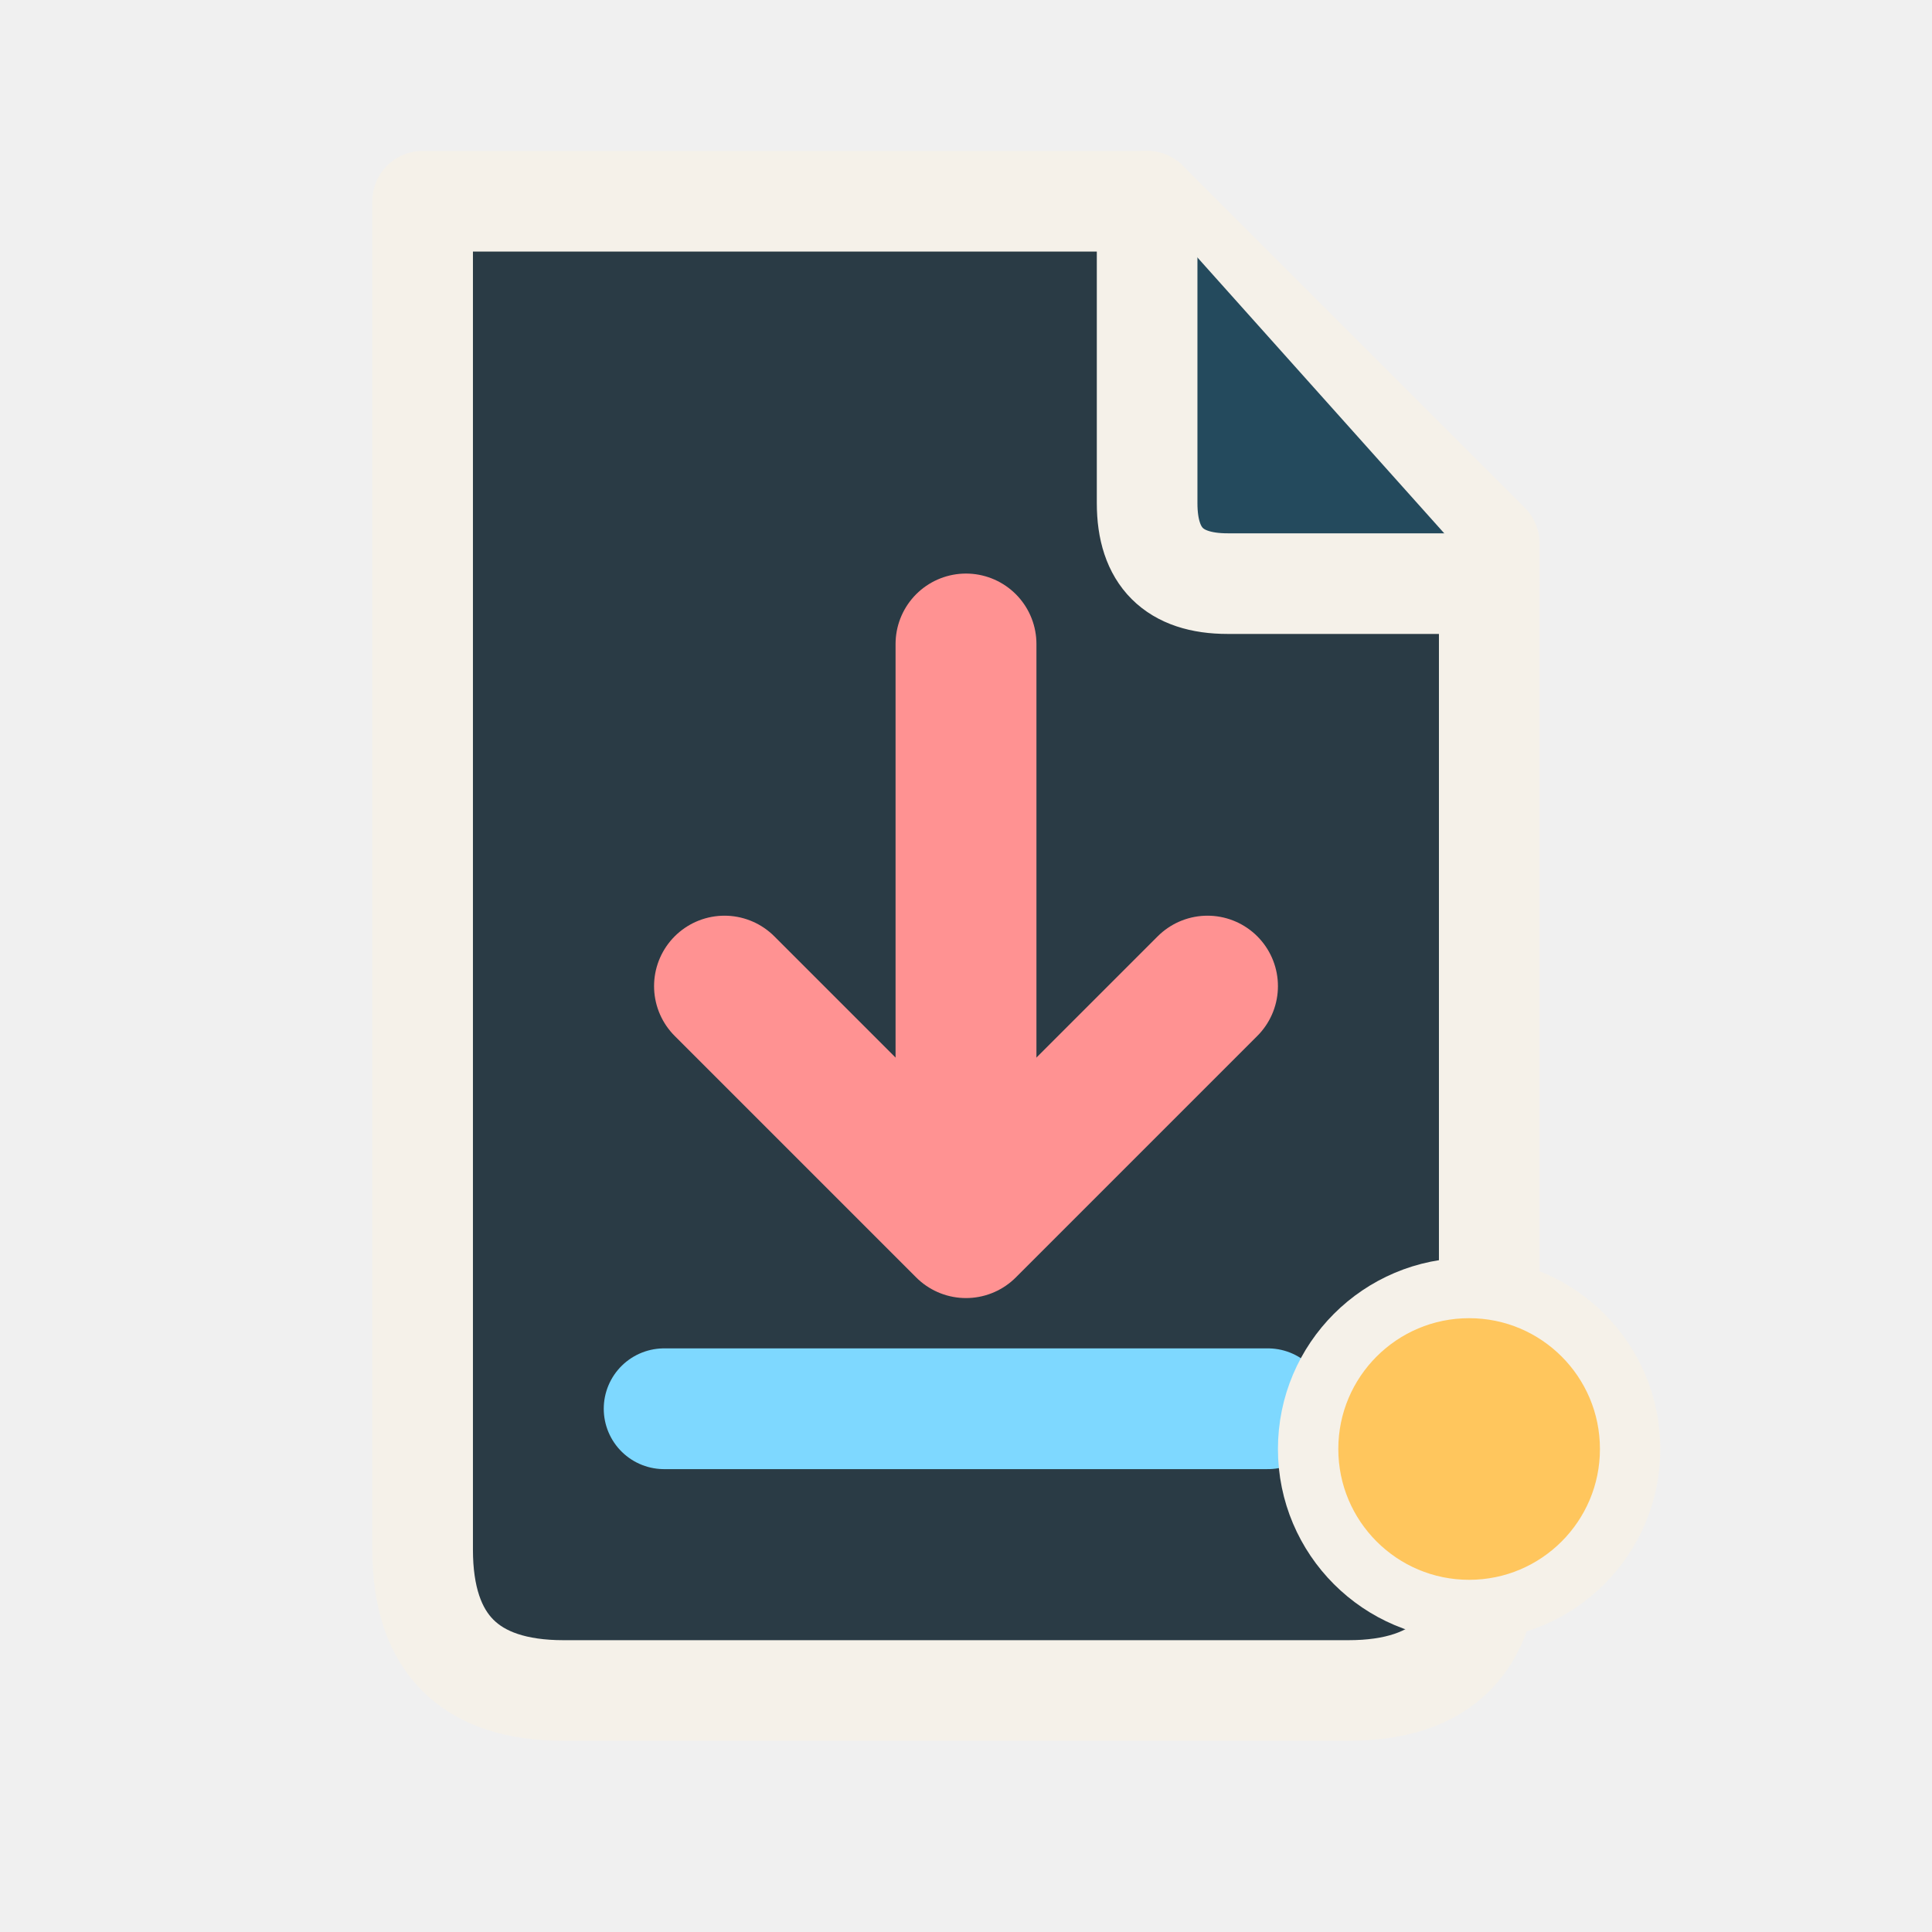
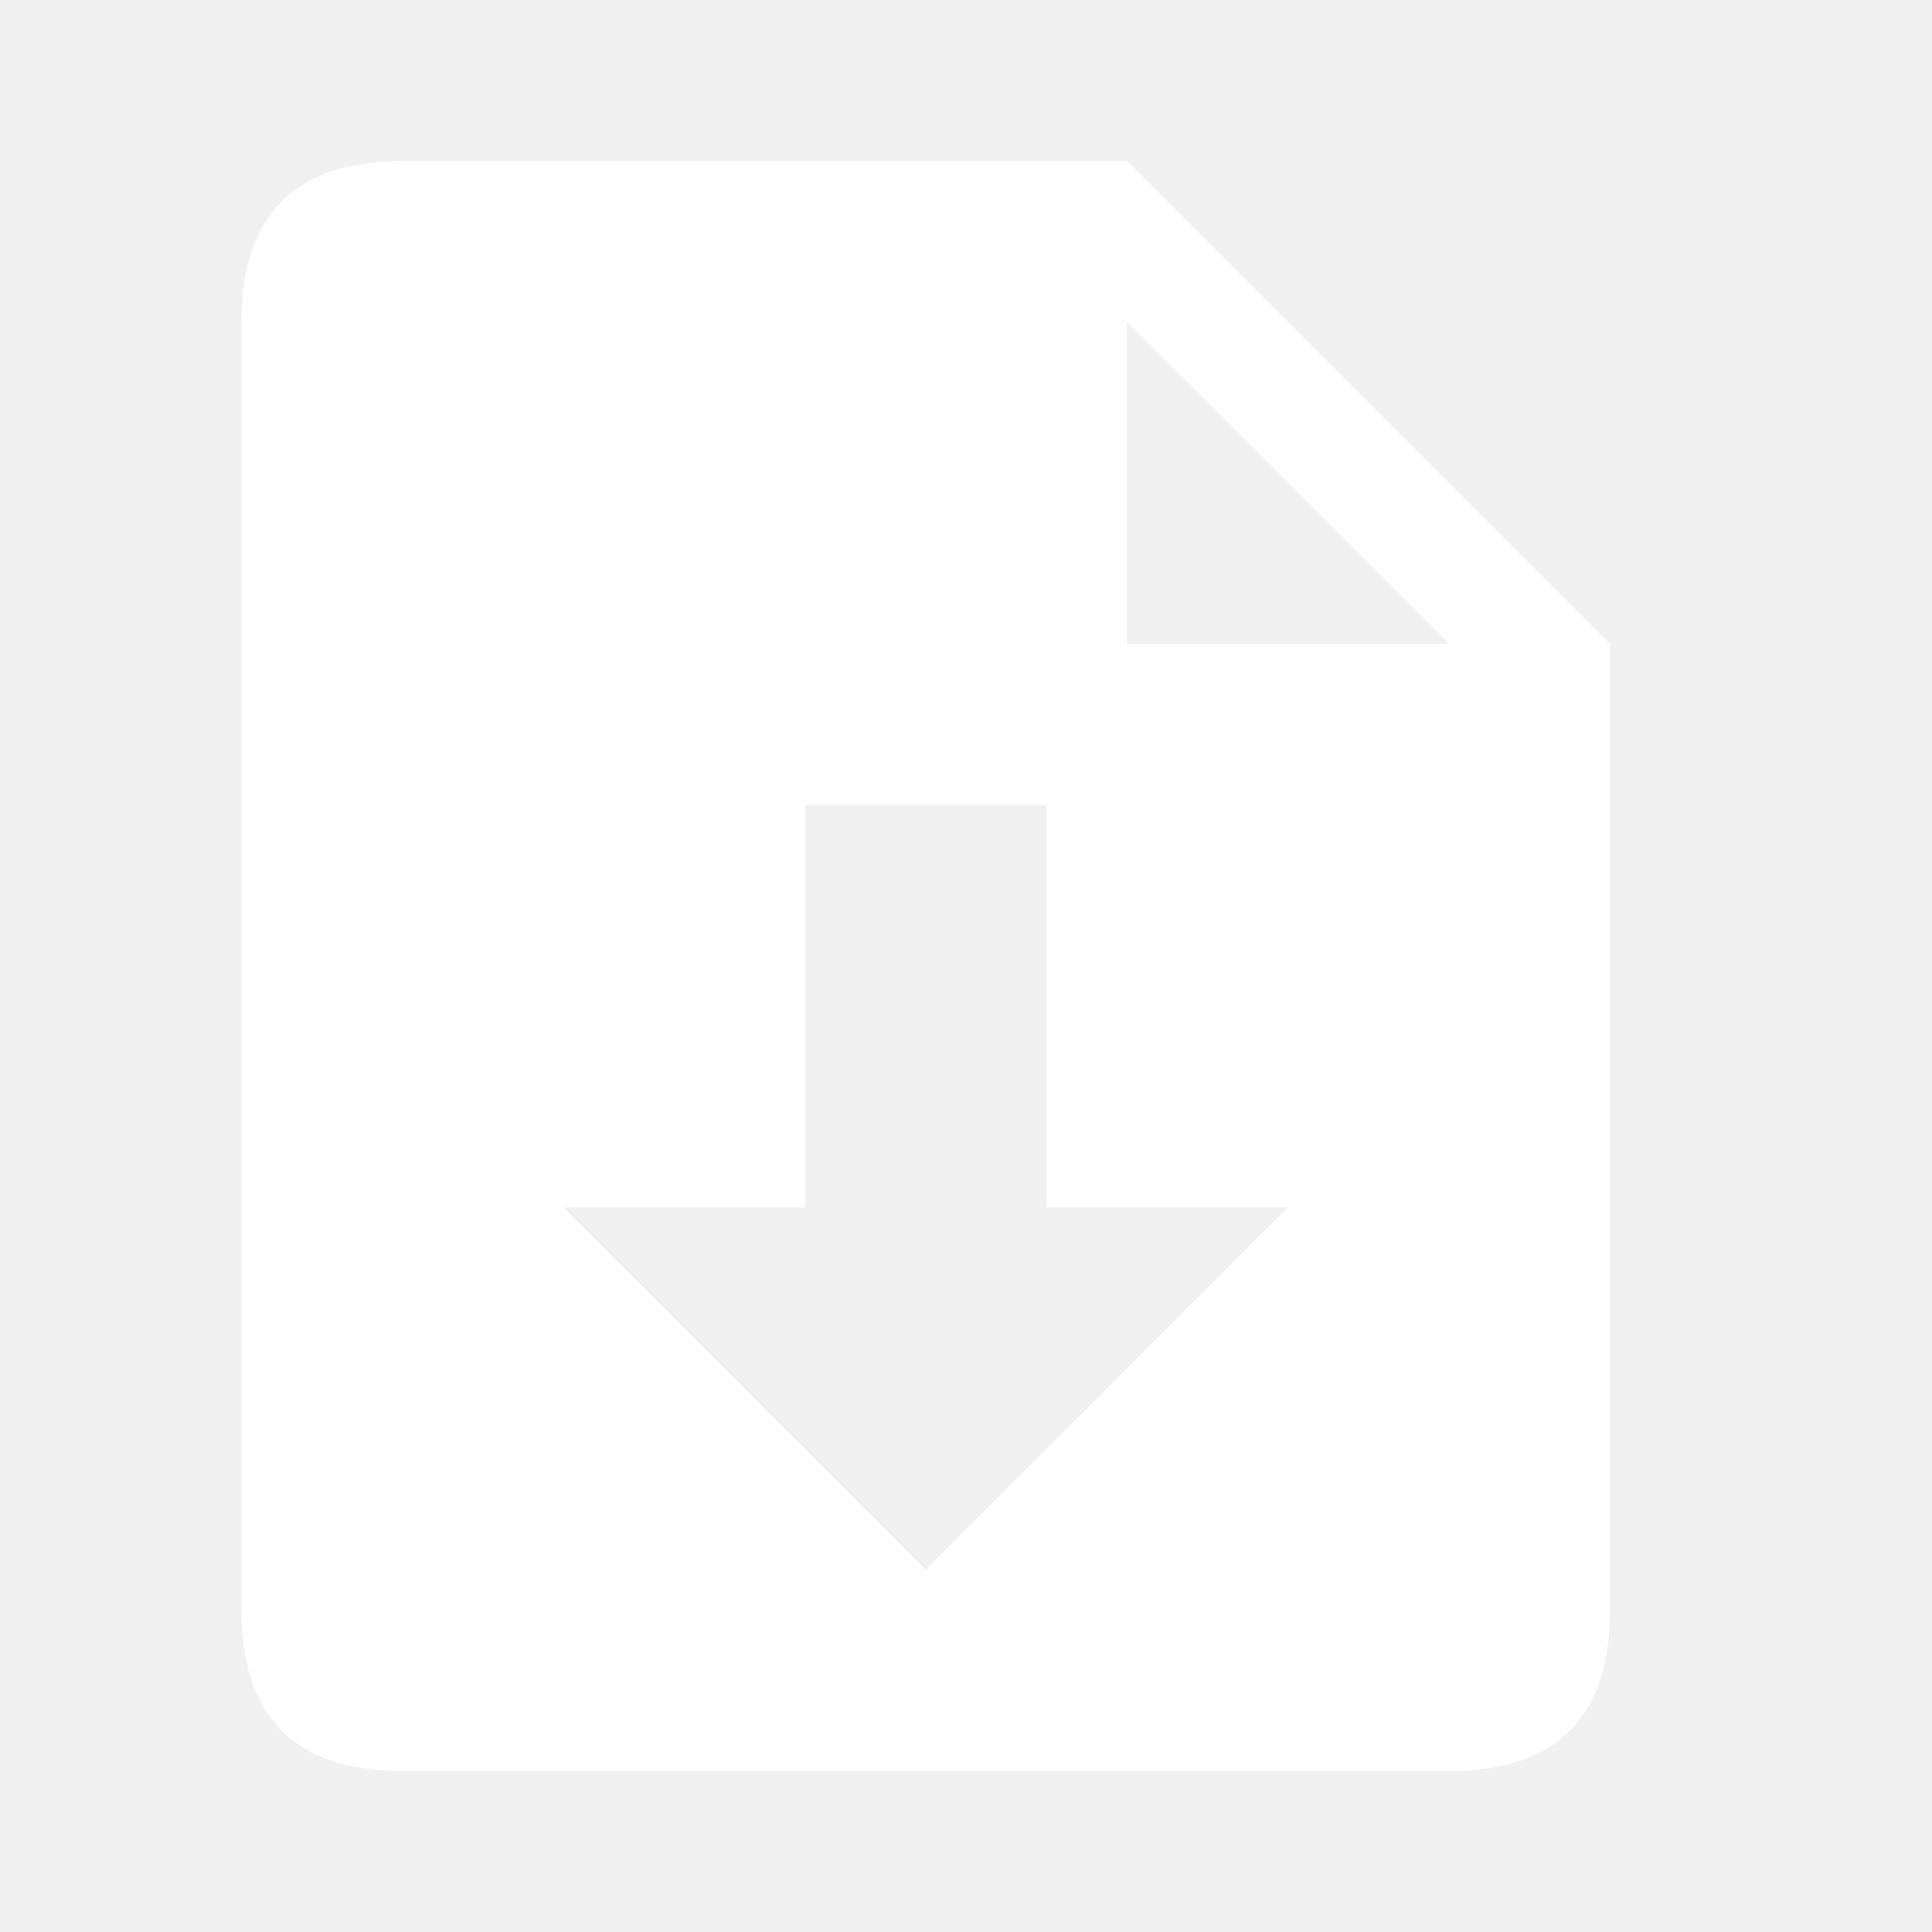
- <svg xmlns="http://www.w3.org/2000/svg" width="96" height="96" viewBox="0 0 96 96">
-   <path d="M21 10 H57 L74 27 V77 Q74 84 67 84 H28 Q21 84 21 77 Z" fill="#2A3B45" stroke="#F5F1E9" stroke-width="5" stroke-linecap="round" stroke-linejoin="round" />
-   <path d="M57 10 V25 Q57 29 61 29 H74" fill="#244A5D" stroke="#F5F1E9" stroke-width="5" stroke-linecap="round" stroke-linejoin="round" />
-   <path d="M48 32 V59" fill="none" stroke="#FF9292" stroke-width="7" stroke-linecap="round" stroke-linejoin="round" />
-   <path d="M36 49 L48 61 L60 49" fill="none" stroke="#FF9292" stroke-width="7" stroke-linecap="round" stroke-linejoin="round" />
-   <path d="M33 70 H63" fill="none" stroke="#7ED8FF" stroke-width="6" stroke-linecap="round" stroke-linejoin="round" />
-   <path d="M 65.000 72.000 C 65.000 67.582 68.582 64.000 73.000 64.000 C 77.418 64.000 81.000 67.582 81.000 72.000 C 81.000 76.418 77.418 80.000 73.000 80.000 C 68.582 80.000 65.000 76.418 65.000 72.000 Z" fill="#FFC65D" stroke="#F5F1E9" stroke-width="3" stroke-linecap="round" stroke-linejoin="round" />
+ <svg xmlns="http://www.w3.org/2000/svg" width="24" height="24" viewBox="0 0 24 24">
+   <path fill="#FFFFFF" fill-rule="evenodd" d="M5 2H14L20 8V20Q20 22 18 22H5Q3 22 3 20V4Q3 2 5 2Z M14 4V8H18Z M10 10V15H7L11.5 19.5 16 15H13V10Z" />
</svg>
